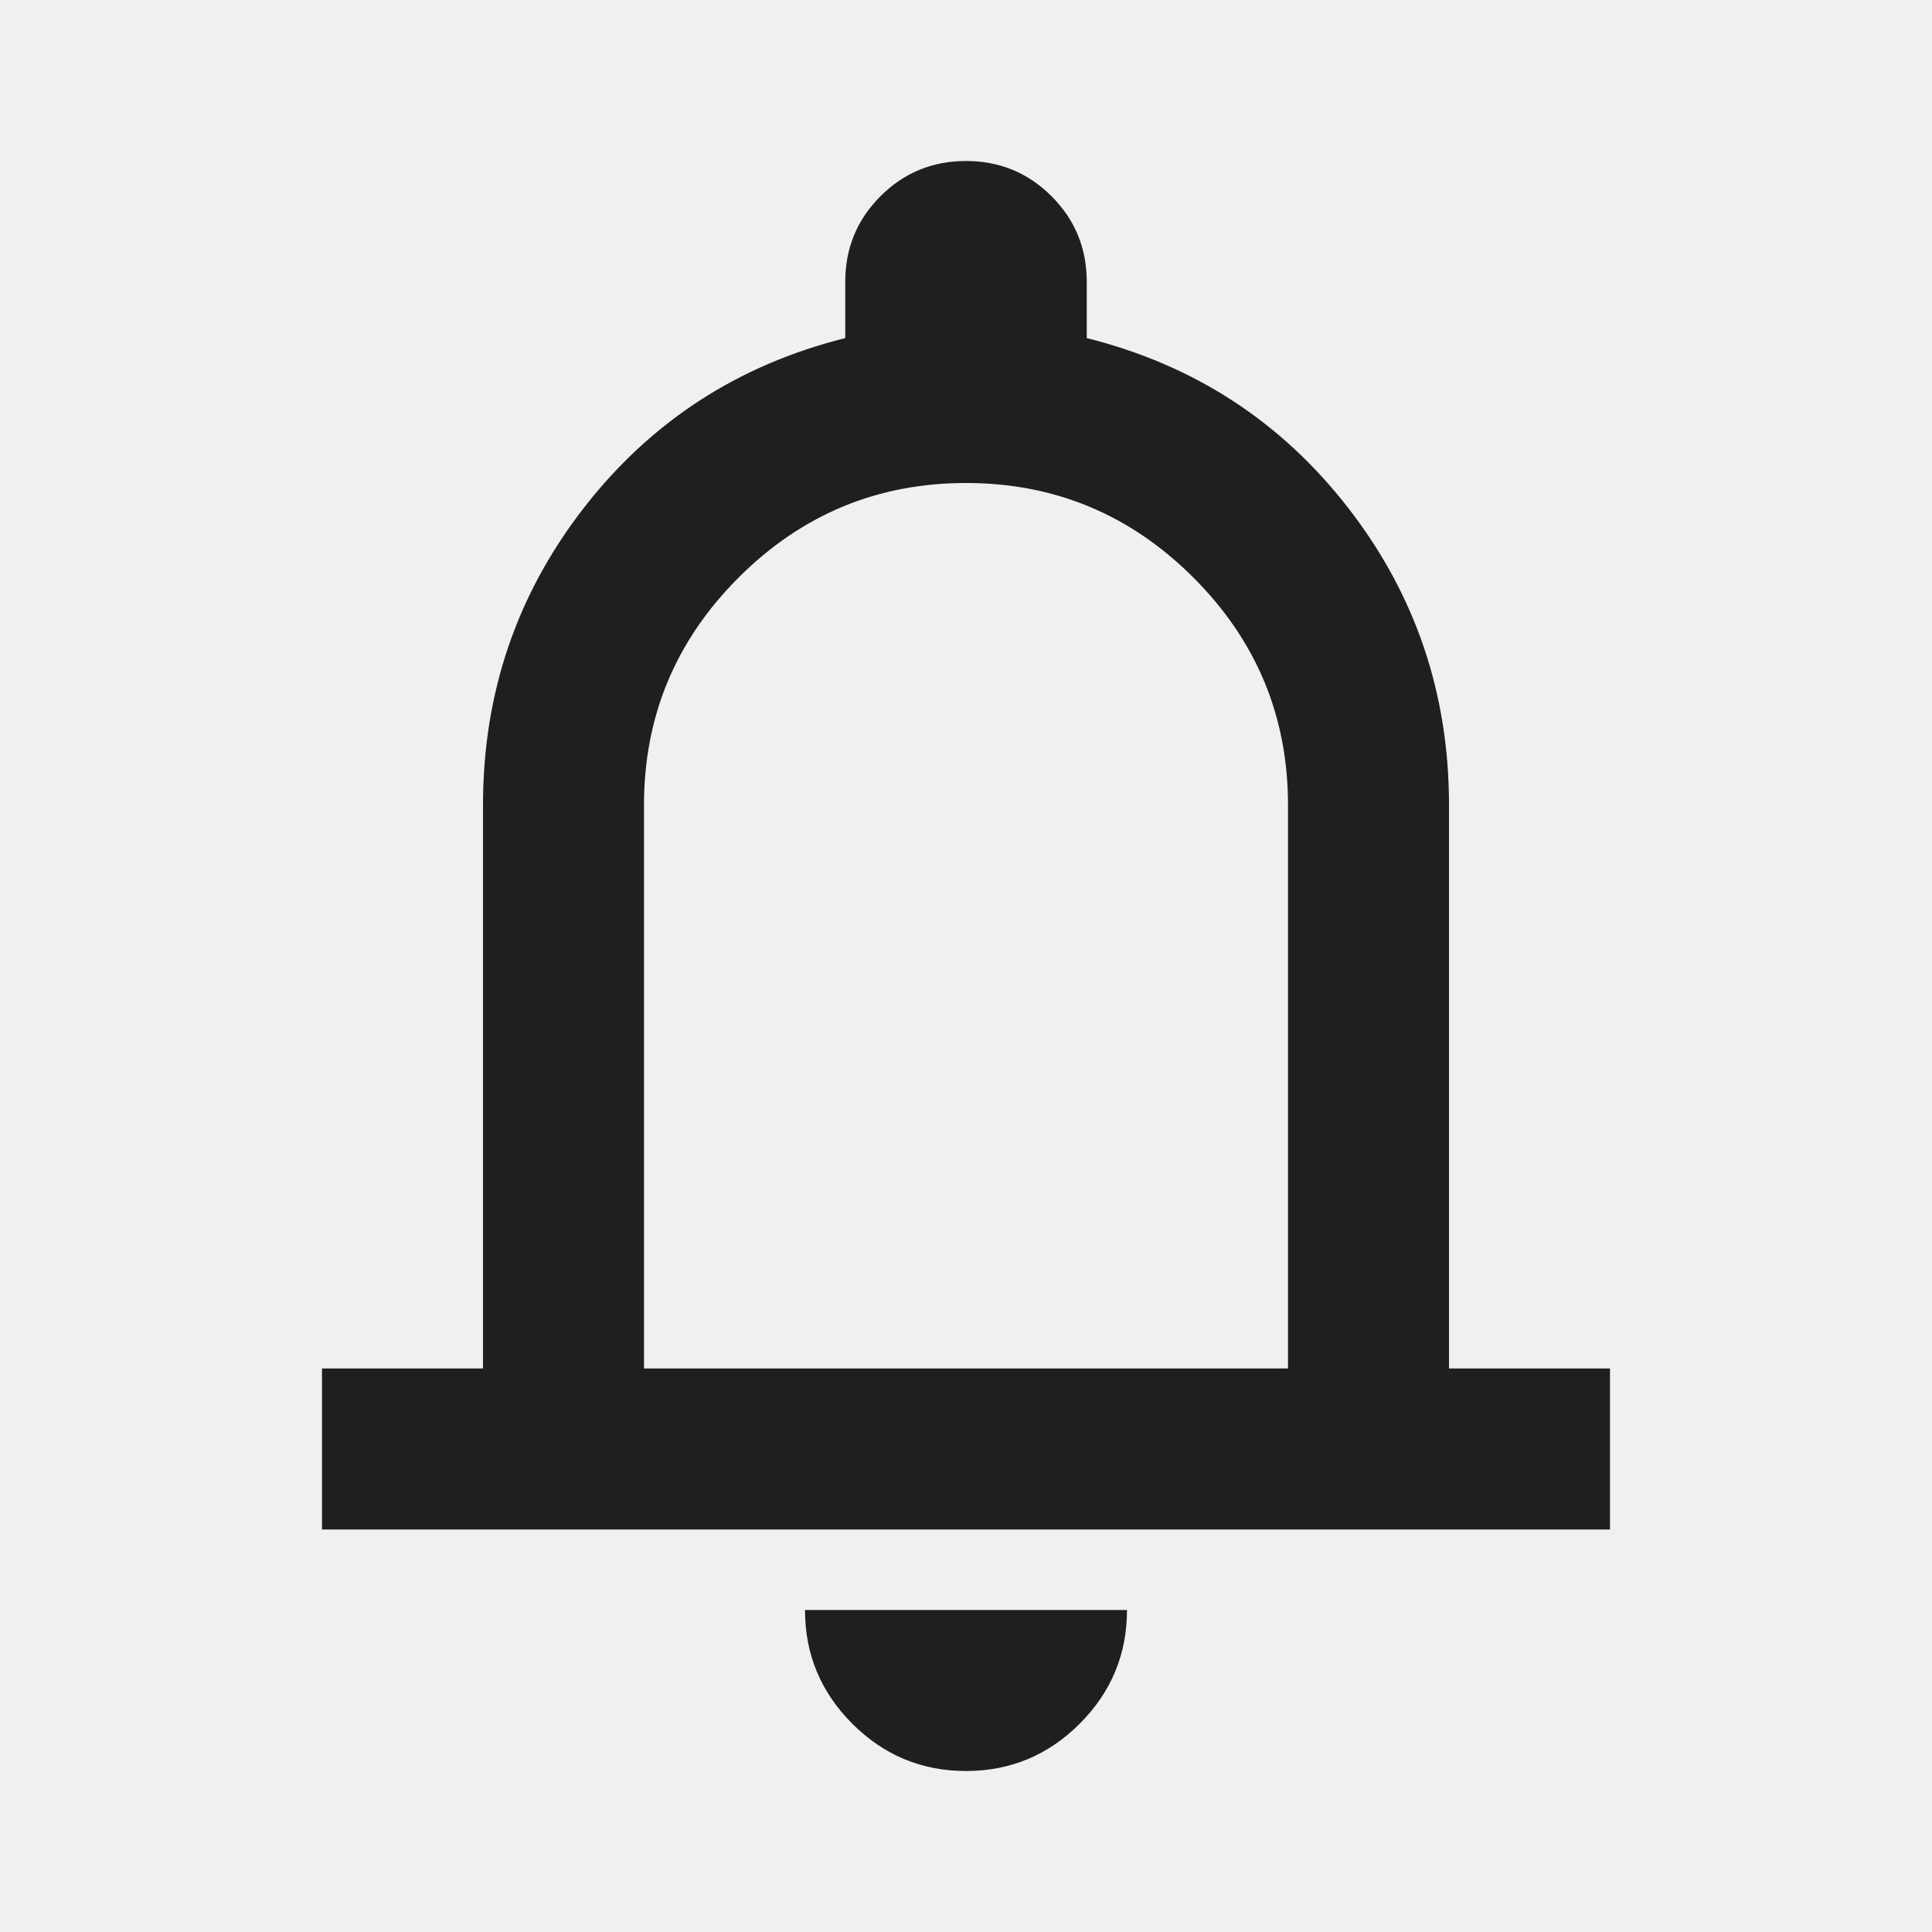
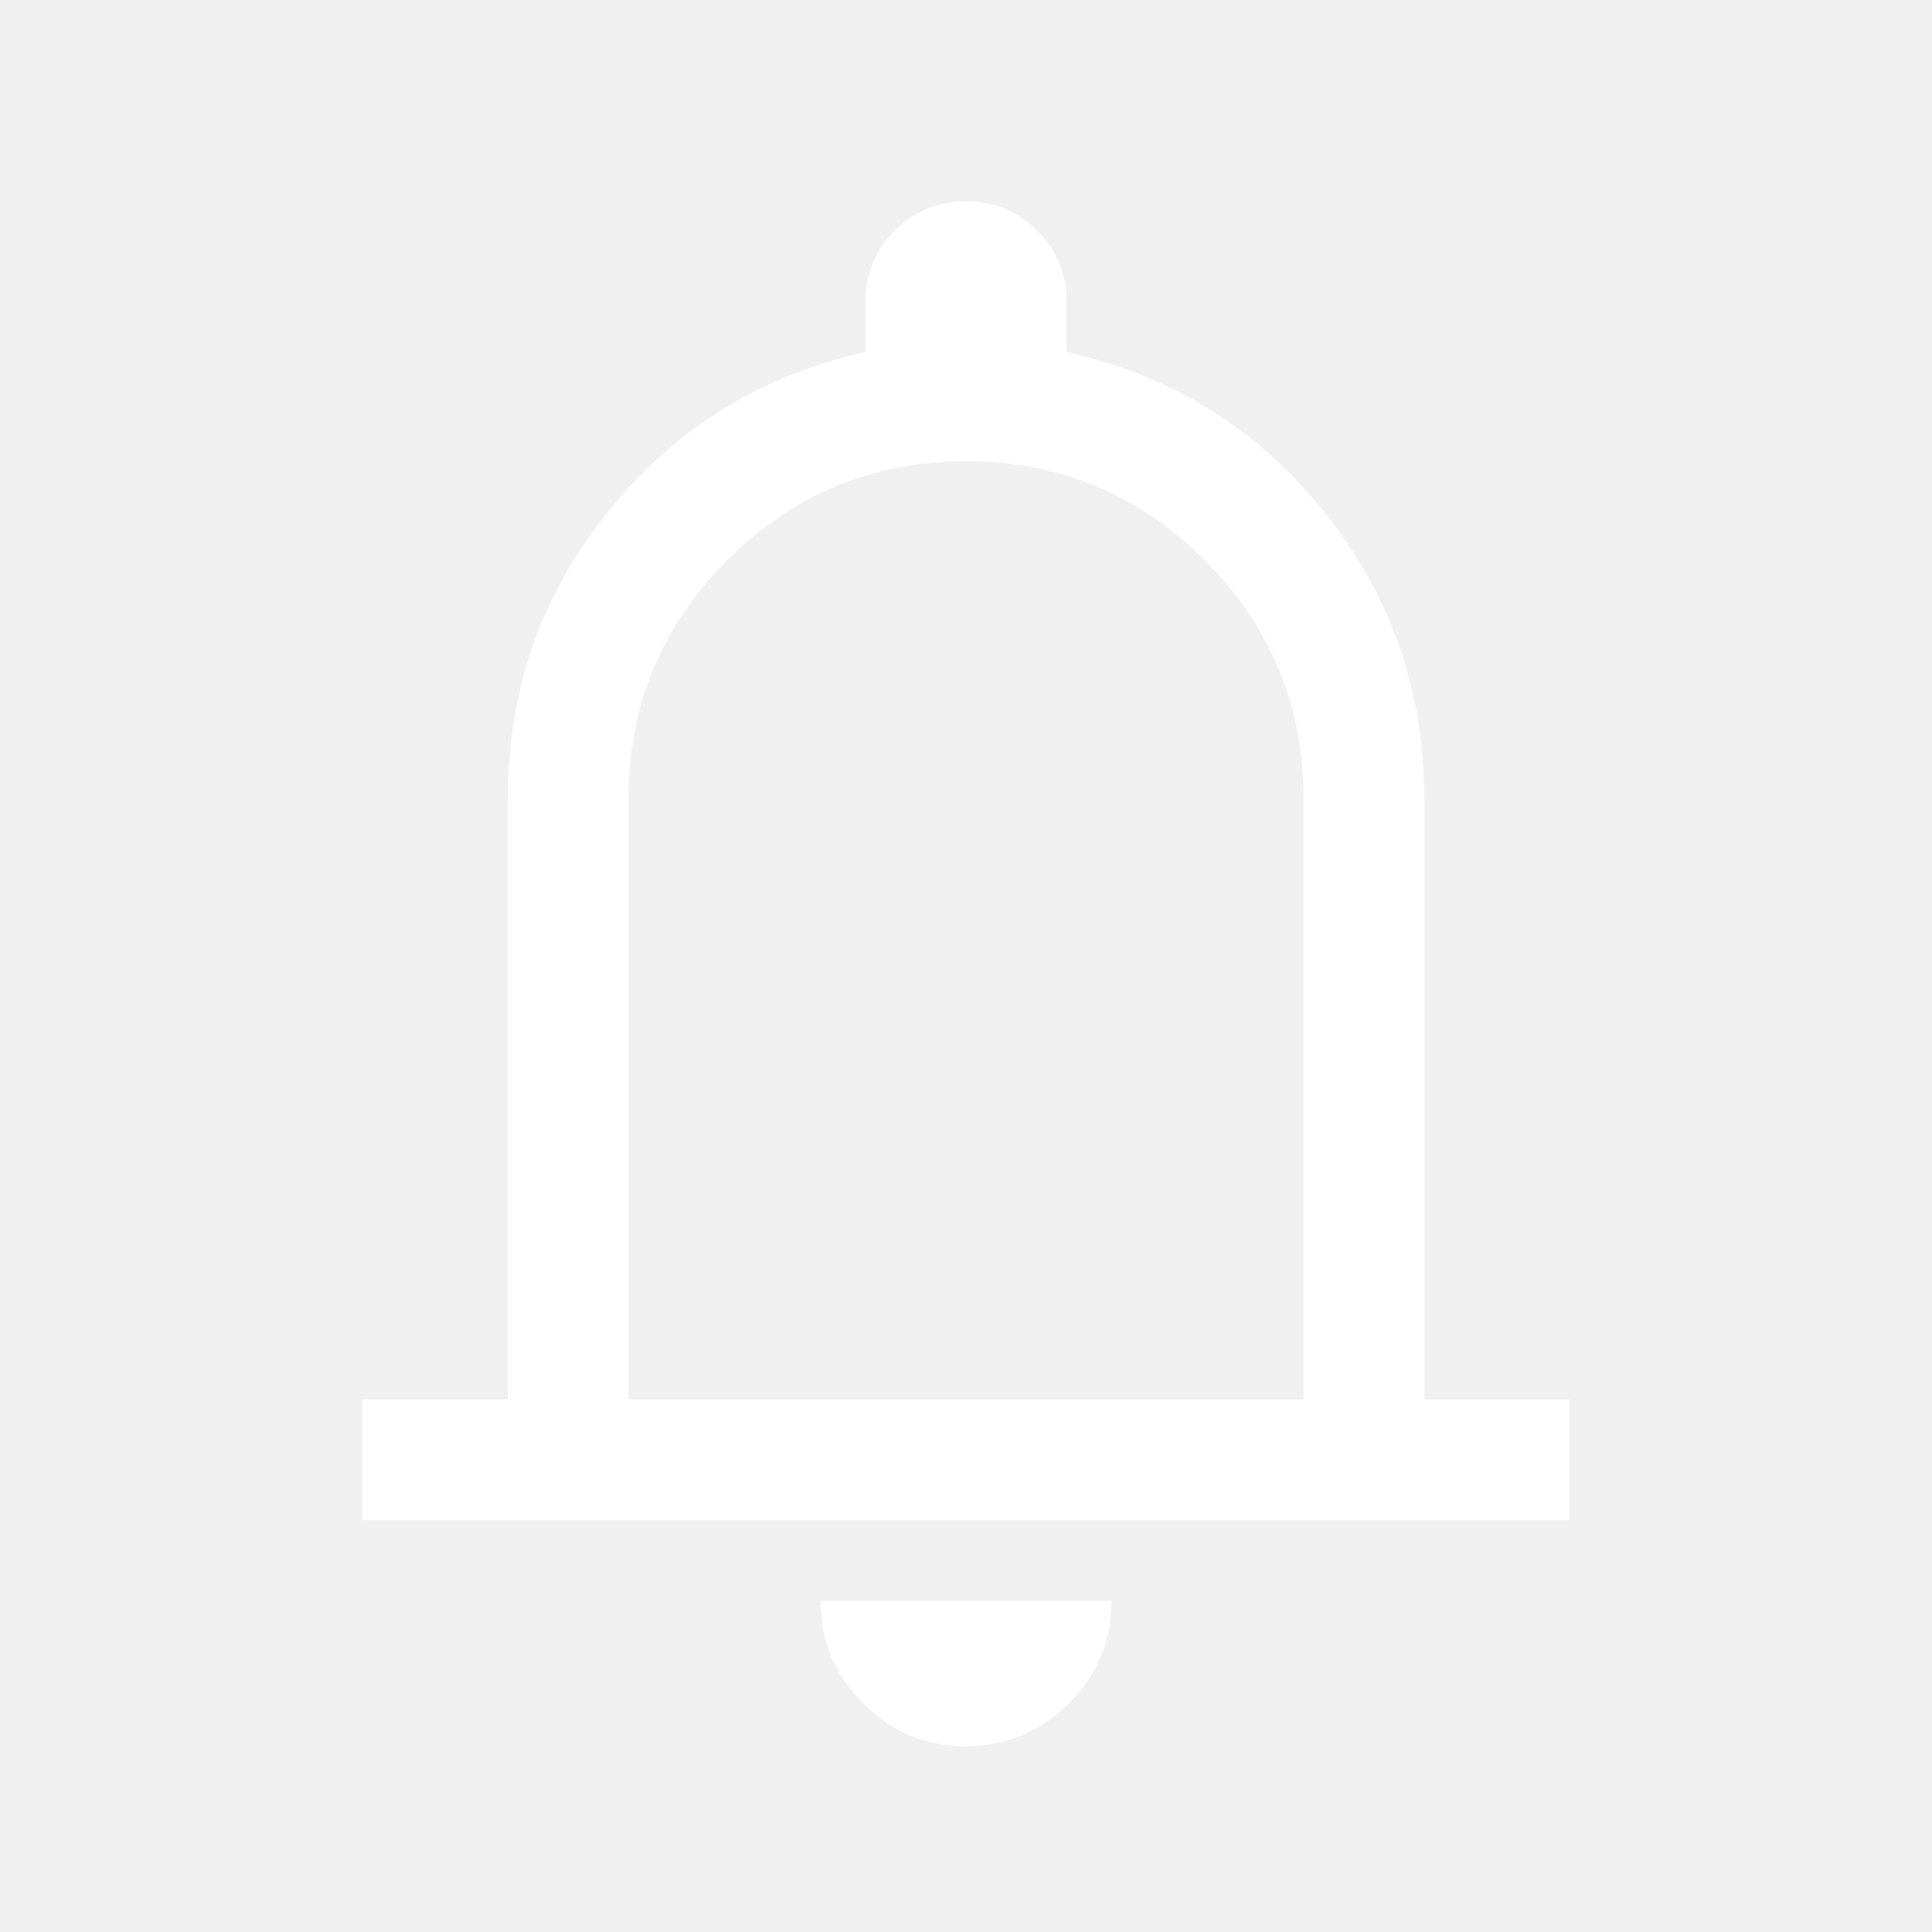
- <svg xmlns="http://www.w3.org/2000/svg" height="24px" viewBox="0 -960 960 960" width="24px" fill="#1f1f1f">
-   <path d="M160-200v-80h80v-280q0-83 50-147.5T420-792v-28q0-25 17.5-42.5T480-880q25 0 42.5 17.5T540-820v28q80 20 130 84.5T720-560v280h80v80H160Zm320-300Zm0 420q-33 0-56.5-23.5T400-160h160q0 33-23.5 56.5T480-80ZM320-280h320v-280q0-66-47-113t-113-47q-66 0-113 47t-47 113v280Z" />
+ <svg xmlns="http://www.w3.org/2000/svg" height="24px" viewBox="0 -960 960 960" width="24px" fill="#FFFFFF">
+   <path d="M180-204.62v-59.99h72.31v-298.47q0-80.69 49.81-142.69 49.8-62 127.88-79.31V-810q0-20.83 14.57-35.42Q459.14-860 479.95-860q20.82 0 35.43 14.58Q530-830.83 530-810v24.92q78.08 17.31 127.88 79.31 49.81 62 49.81 142.69v298.47H780v59.99H180Zm300-293.07Zm-.07 405.38q-29.85 0-51.04-21.24-21.2-21.24-21.2-51.07h144.62q0 29.93-21.26 51.12-21.26 21.19-51.12 21.19Zm-167.62-172.3h335.38v-298.47q0-69.46-49.11-118.57-49.12-49.12-118.58-49.12-69.46 0-118.58 49.12-49.11 49.11-49.11 118.57v298.47Z" />
</svg>
